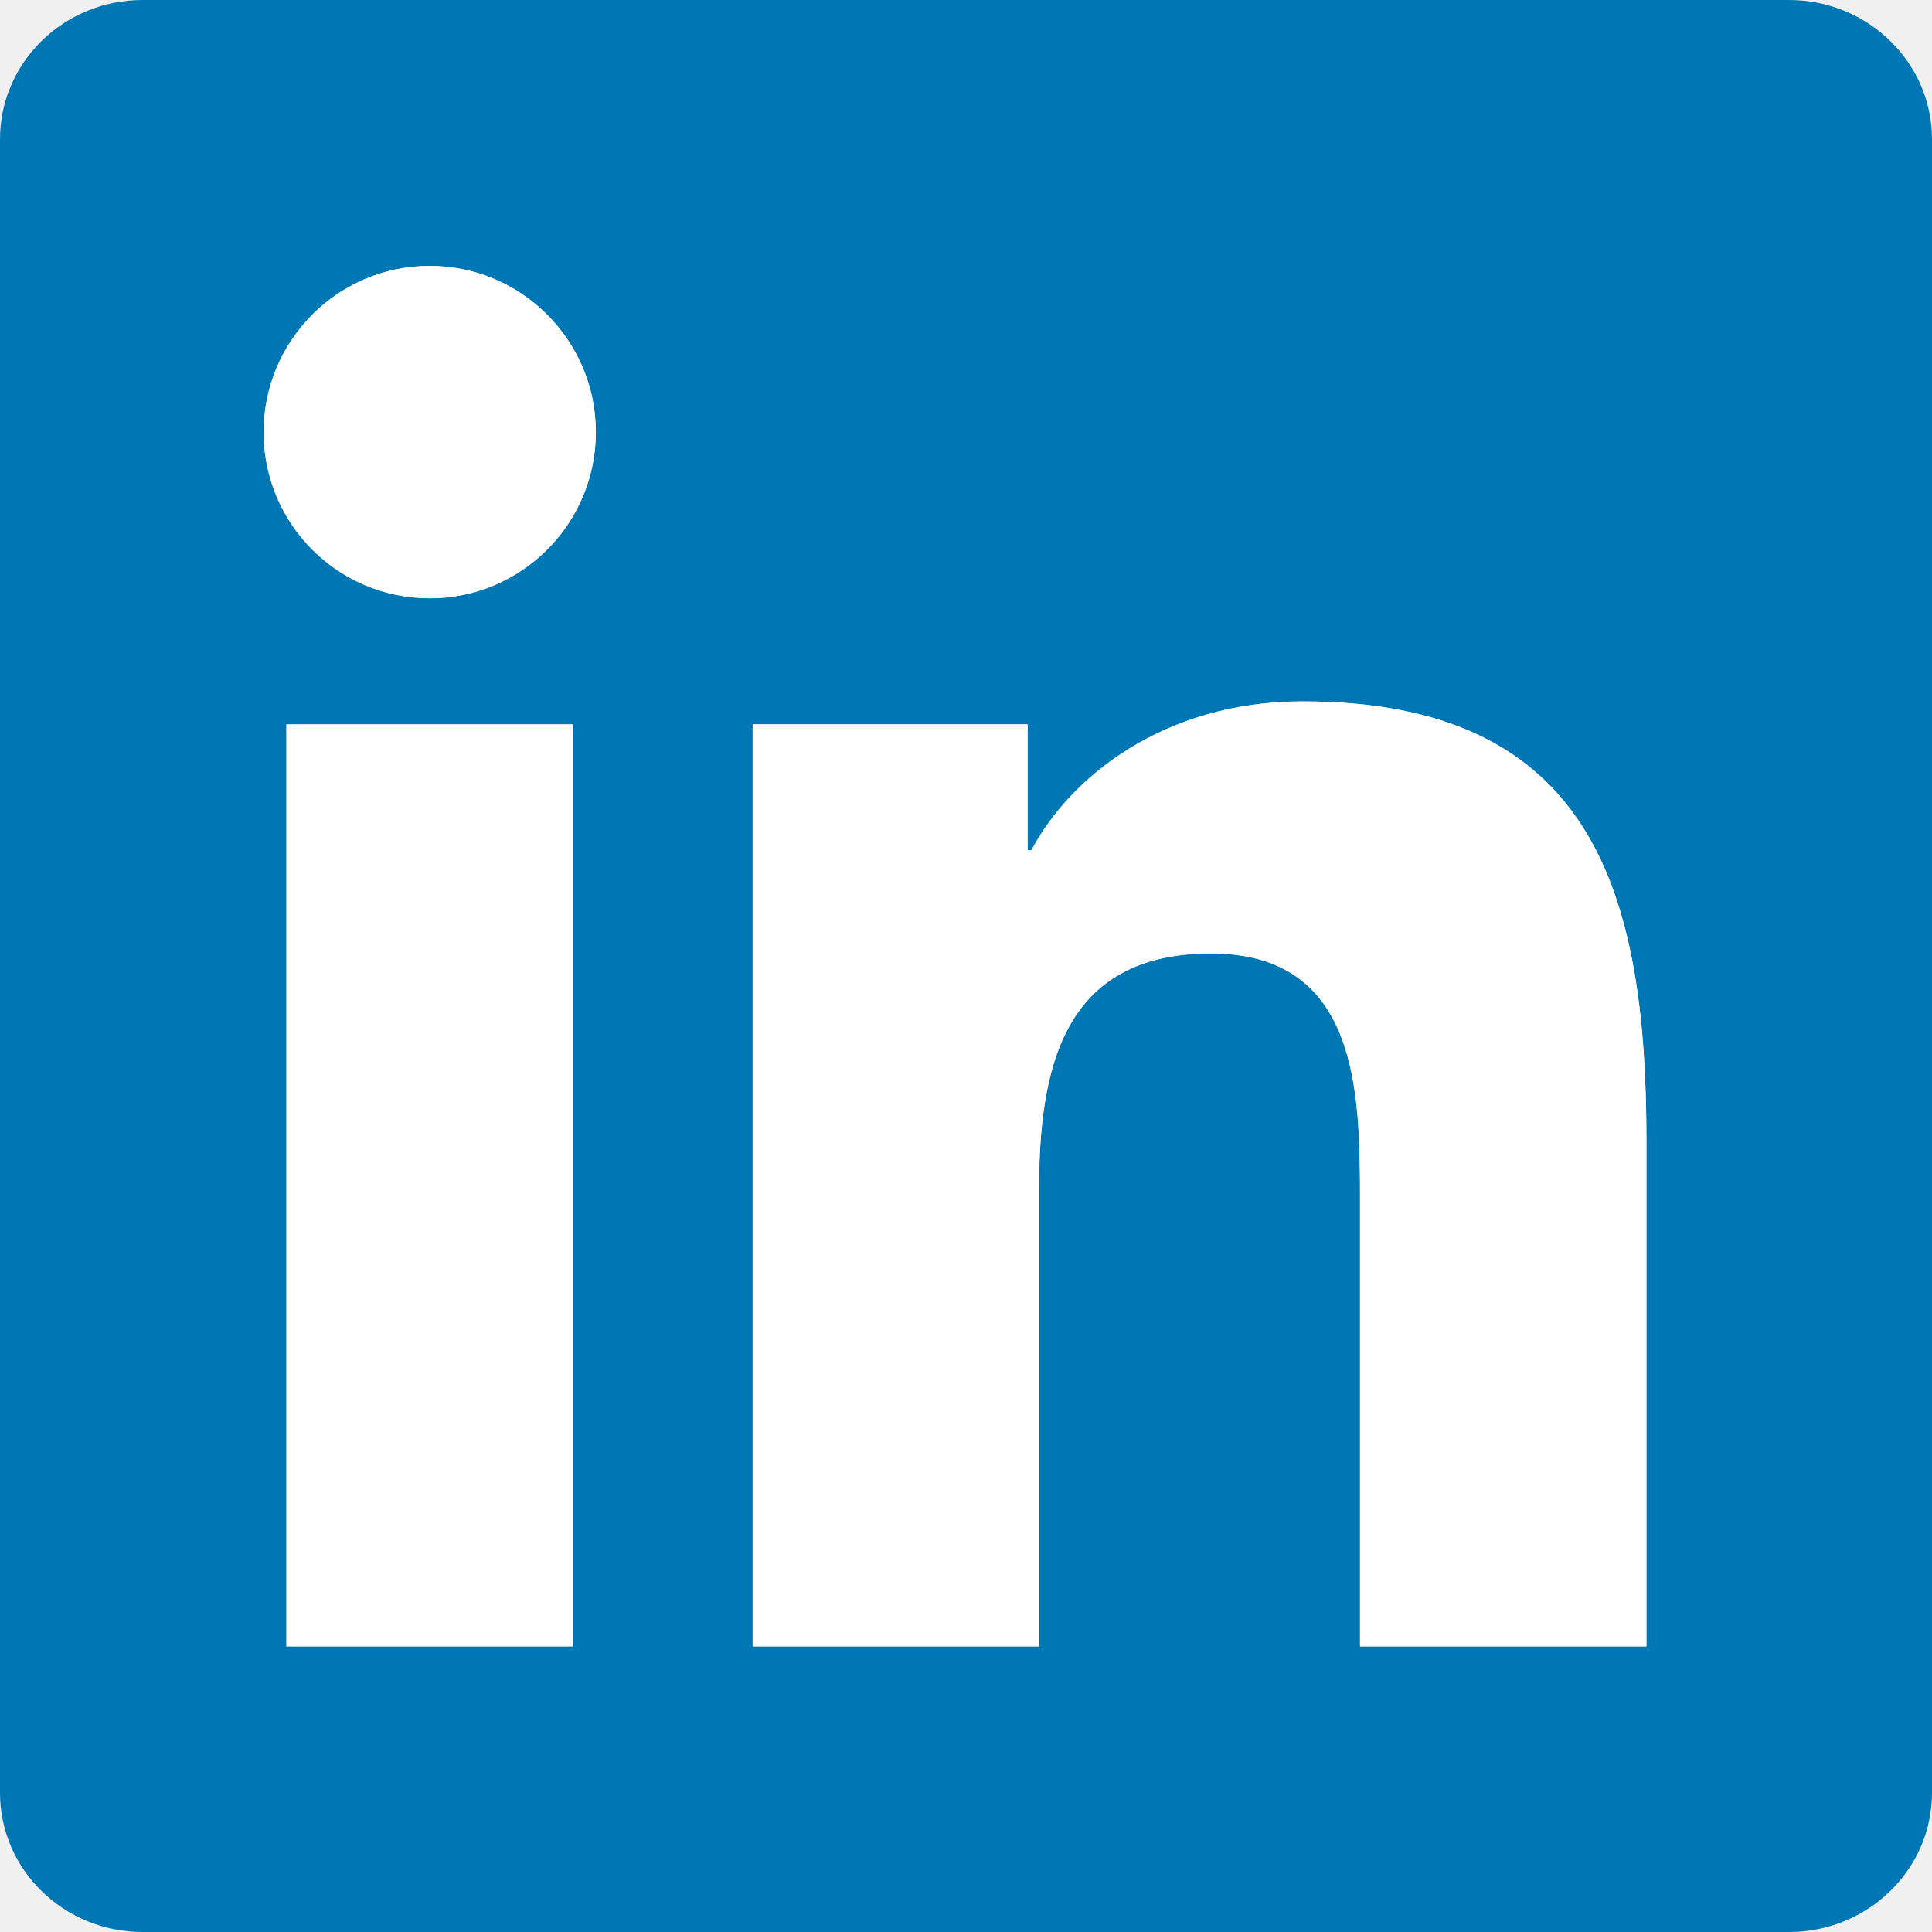
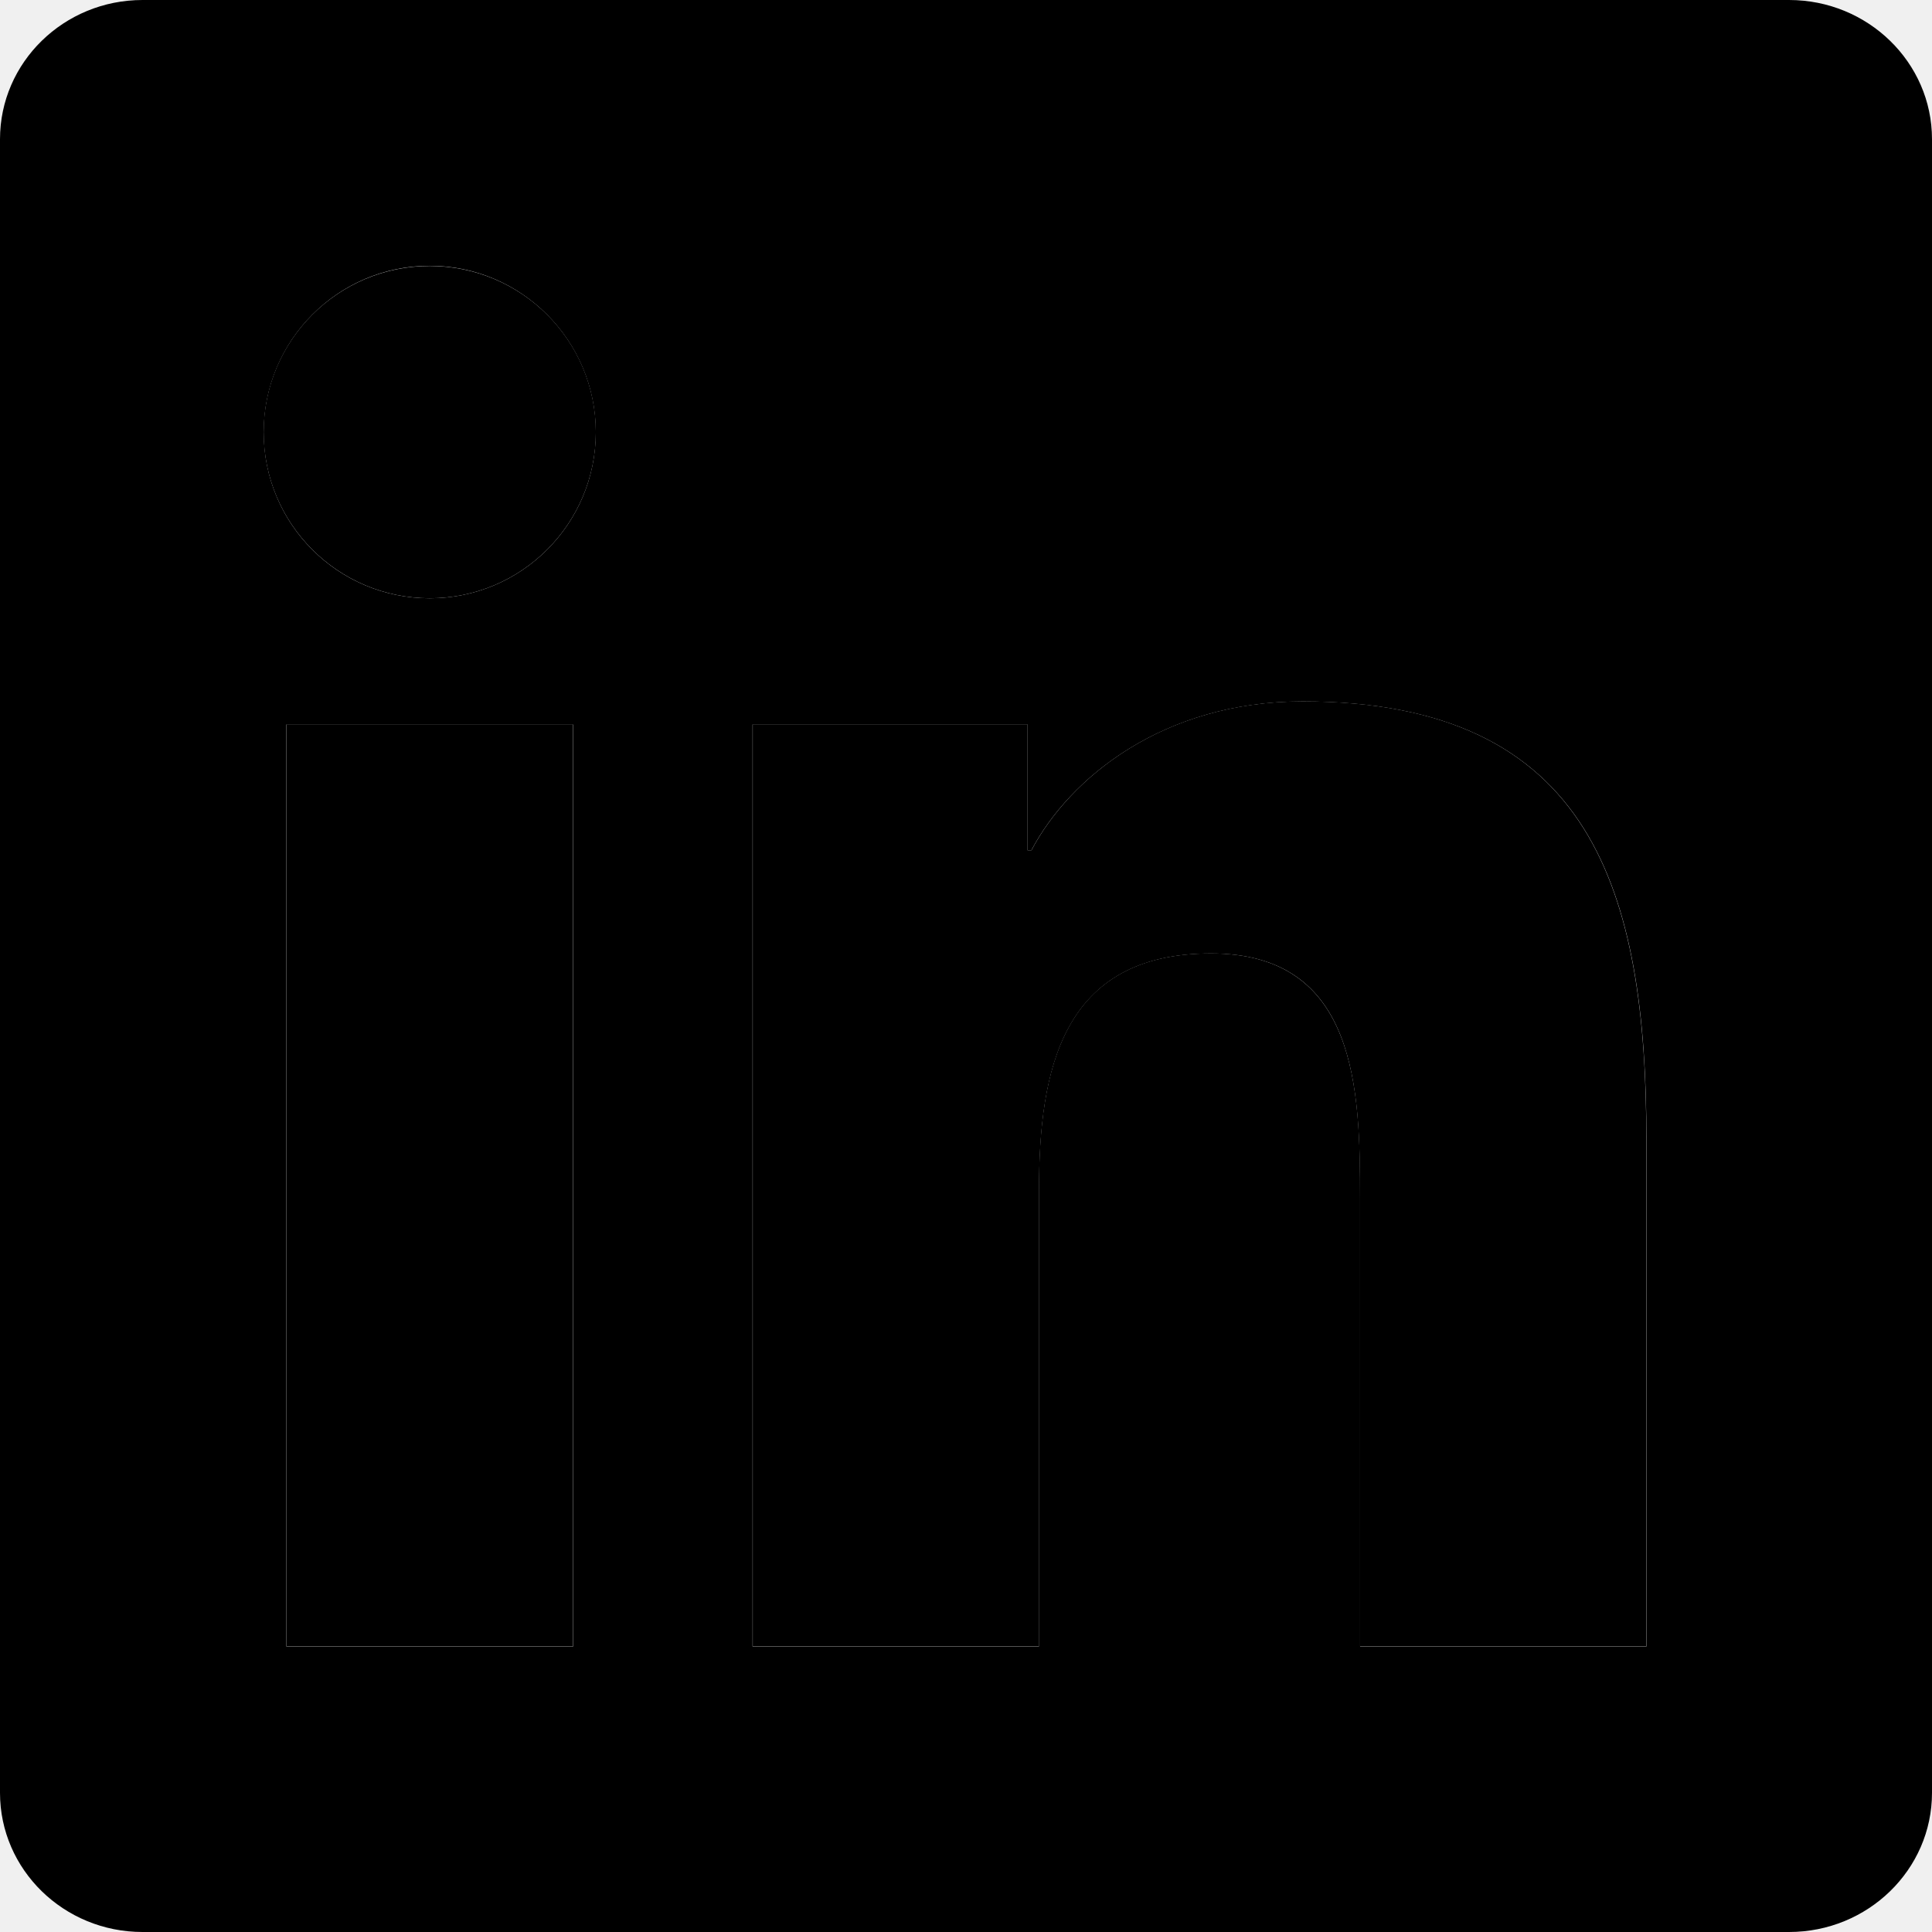
<svg xmlns="http://www.w3.org/2000/svg" class="icon icon-linkedin" width="32" height="32" viewBox="0 0 144 144">
-   <path class="background" fill="#0077b5" d="M 10.625,0 C 4.761,0 0,4.647 0,10.375 l 0,123.25 C 0,139.359 4.761,144 10.625,144 l 122.719,0 C 139.218,144 144,139.36 144,133.625 l 0,-123.25 C 144,4.647 139.218,0 133.344,0 L 10.625,0 z m 21.406,19.812 c 6.828,0 12.375,5.575 12.375,12.406 0,6.837 -5.547,12.375 -12.375,12.375 -6.846,0 -12.375,-5.538 -12.375,-12.375 0.001,-6.83 5.53,-12.406 12.375,-12.406 z m 65.062,32.469 c 21.628,0 25.625,14.217 25.625,32.719 l 0,37.719 -21.344,0 0,-33.438 c 0,-7.969 -0.172,-18.219 -11.125,-18.219 -11.113,0 -12.812,8.693 -12.812,17.656 l 0,34 -21.344,0 0,-68.719 20.5,0 0,9.375 0.281,0 C 79.727,57.972 86.703,52.281 97.094,52.281 z M 21.344,54 l 21.375,0 0,68.719 -21.375,0 0,-68.719 z" />
-   <path class="foreground" fill="white" d="m 21.351,53.985 h 21.359 v 68.722 h -21.359 V 53.985 z m 10.684,-34.16 c 6.828,0 12.377,5.549 12.377,12.38 0,6.837 -5.549,12.386 -12.377,12.386 -6.846,0 -12.387,-5.549 -12.387,-12.386 10e-4,-6.83 5.542,-12.38 12.387,-12.38" />
-   <path class="foreground" fill="white" d="m 56.107,53.985 h 20.485 v 9.39 h 0.286 c 2.852,-5.403 9.818,-11.099 20.209,-11.099 21.628,0 25.621,14.234 25.621,32.736 v 37.694 h -21.344 v -33.42 c 0,-7.969 -0.146,-18.22 -11.099,-18.22 -11.113,0 -12.819,8.681 -12.819,17.644 v 33.996 h -21.34 V 53.985 z" />
+   <path class="background" d="M 10.625,0 C 4.761,0 0,4.647 0,10.375 l 0,123.25 C 0,139.359 4.761,144 10.625,144 l 122.719,0 C 139.218,144 144,139.36 144,133.625 l 0,-123.25 C 144,4.647 139.218,0 133.344,0 L 10.625,0 z m 21.406,19.812 c 6.828,0 12.375,5.575 12.375,12.406 0,6.837 -5.547,12.375 -12.375,12.375 -6.846,0 -12.375,-5.538 -12.375,-12.375 0.001,-6.83 5.53,-12.406 12.375,-12.406 z m 65.062,32.469 c 21.628,0 25.625,14.217 25.625,32.719 l 0,37.719 -21.344,0 0,-33.438 c 0,-7.969 -0.172,-18.219 -11.125,-18.219 -11.113,0 -12.812,8.693 -12.812,17.656 l 0,34 -21.344,0 0,-68.719 20.5,0 0,9.375 0.281,0 C 79.727,57.972 86.703,52.281 97.094,52.281 z M 21.344,54 l 21.375,0 0,68.719 -21.375,0 0,-68.719 z" />
+   <path class="foreground" d="m 21.351,53.985 h 21.359 v 68.722 h -21.359 V 53.985 z m 10.684,-34.16 c 6.828,0 12.377,5.549 12.377,12.38 0,6.837 -5.549,12.386 -12.377,12.386 -6.846,0 -12.387,-5.549 -12.387,-12.386 10e-4,-6.83 5.542,-12.38 12.387,-12.38" />
+   <path class="foreground" d="m 56.107,53.985 h 20.485 v 9.39 h 0.286 c 2.852,-5.403 9.818,-11.099 20.209,-11.099 21.628,0 25.621,14.234 25.621,32.736 v 37.694 h -21.344 v -33.42 c 0,-7.969 -0.146,-18.22 -11.099,-18.22 -11.113,0 -12.819,8.681 -12.819,17.644 v 33.996 h -21.34 V 53.985 z" />
</svg>
